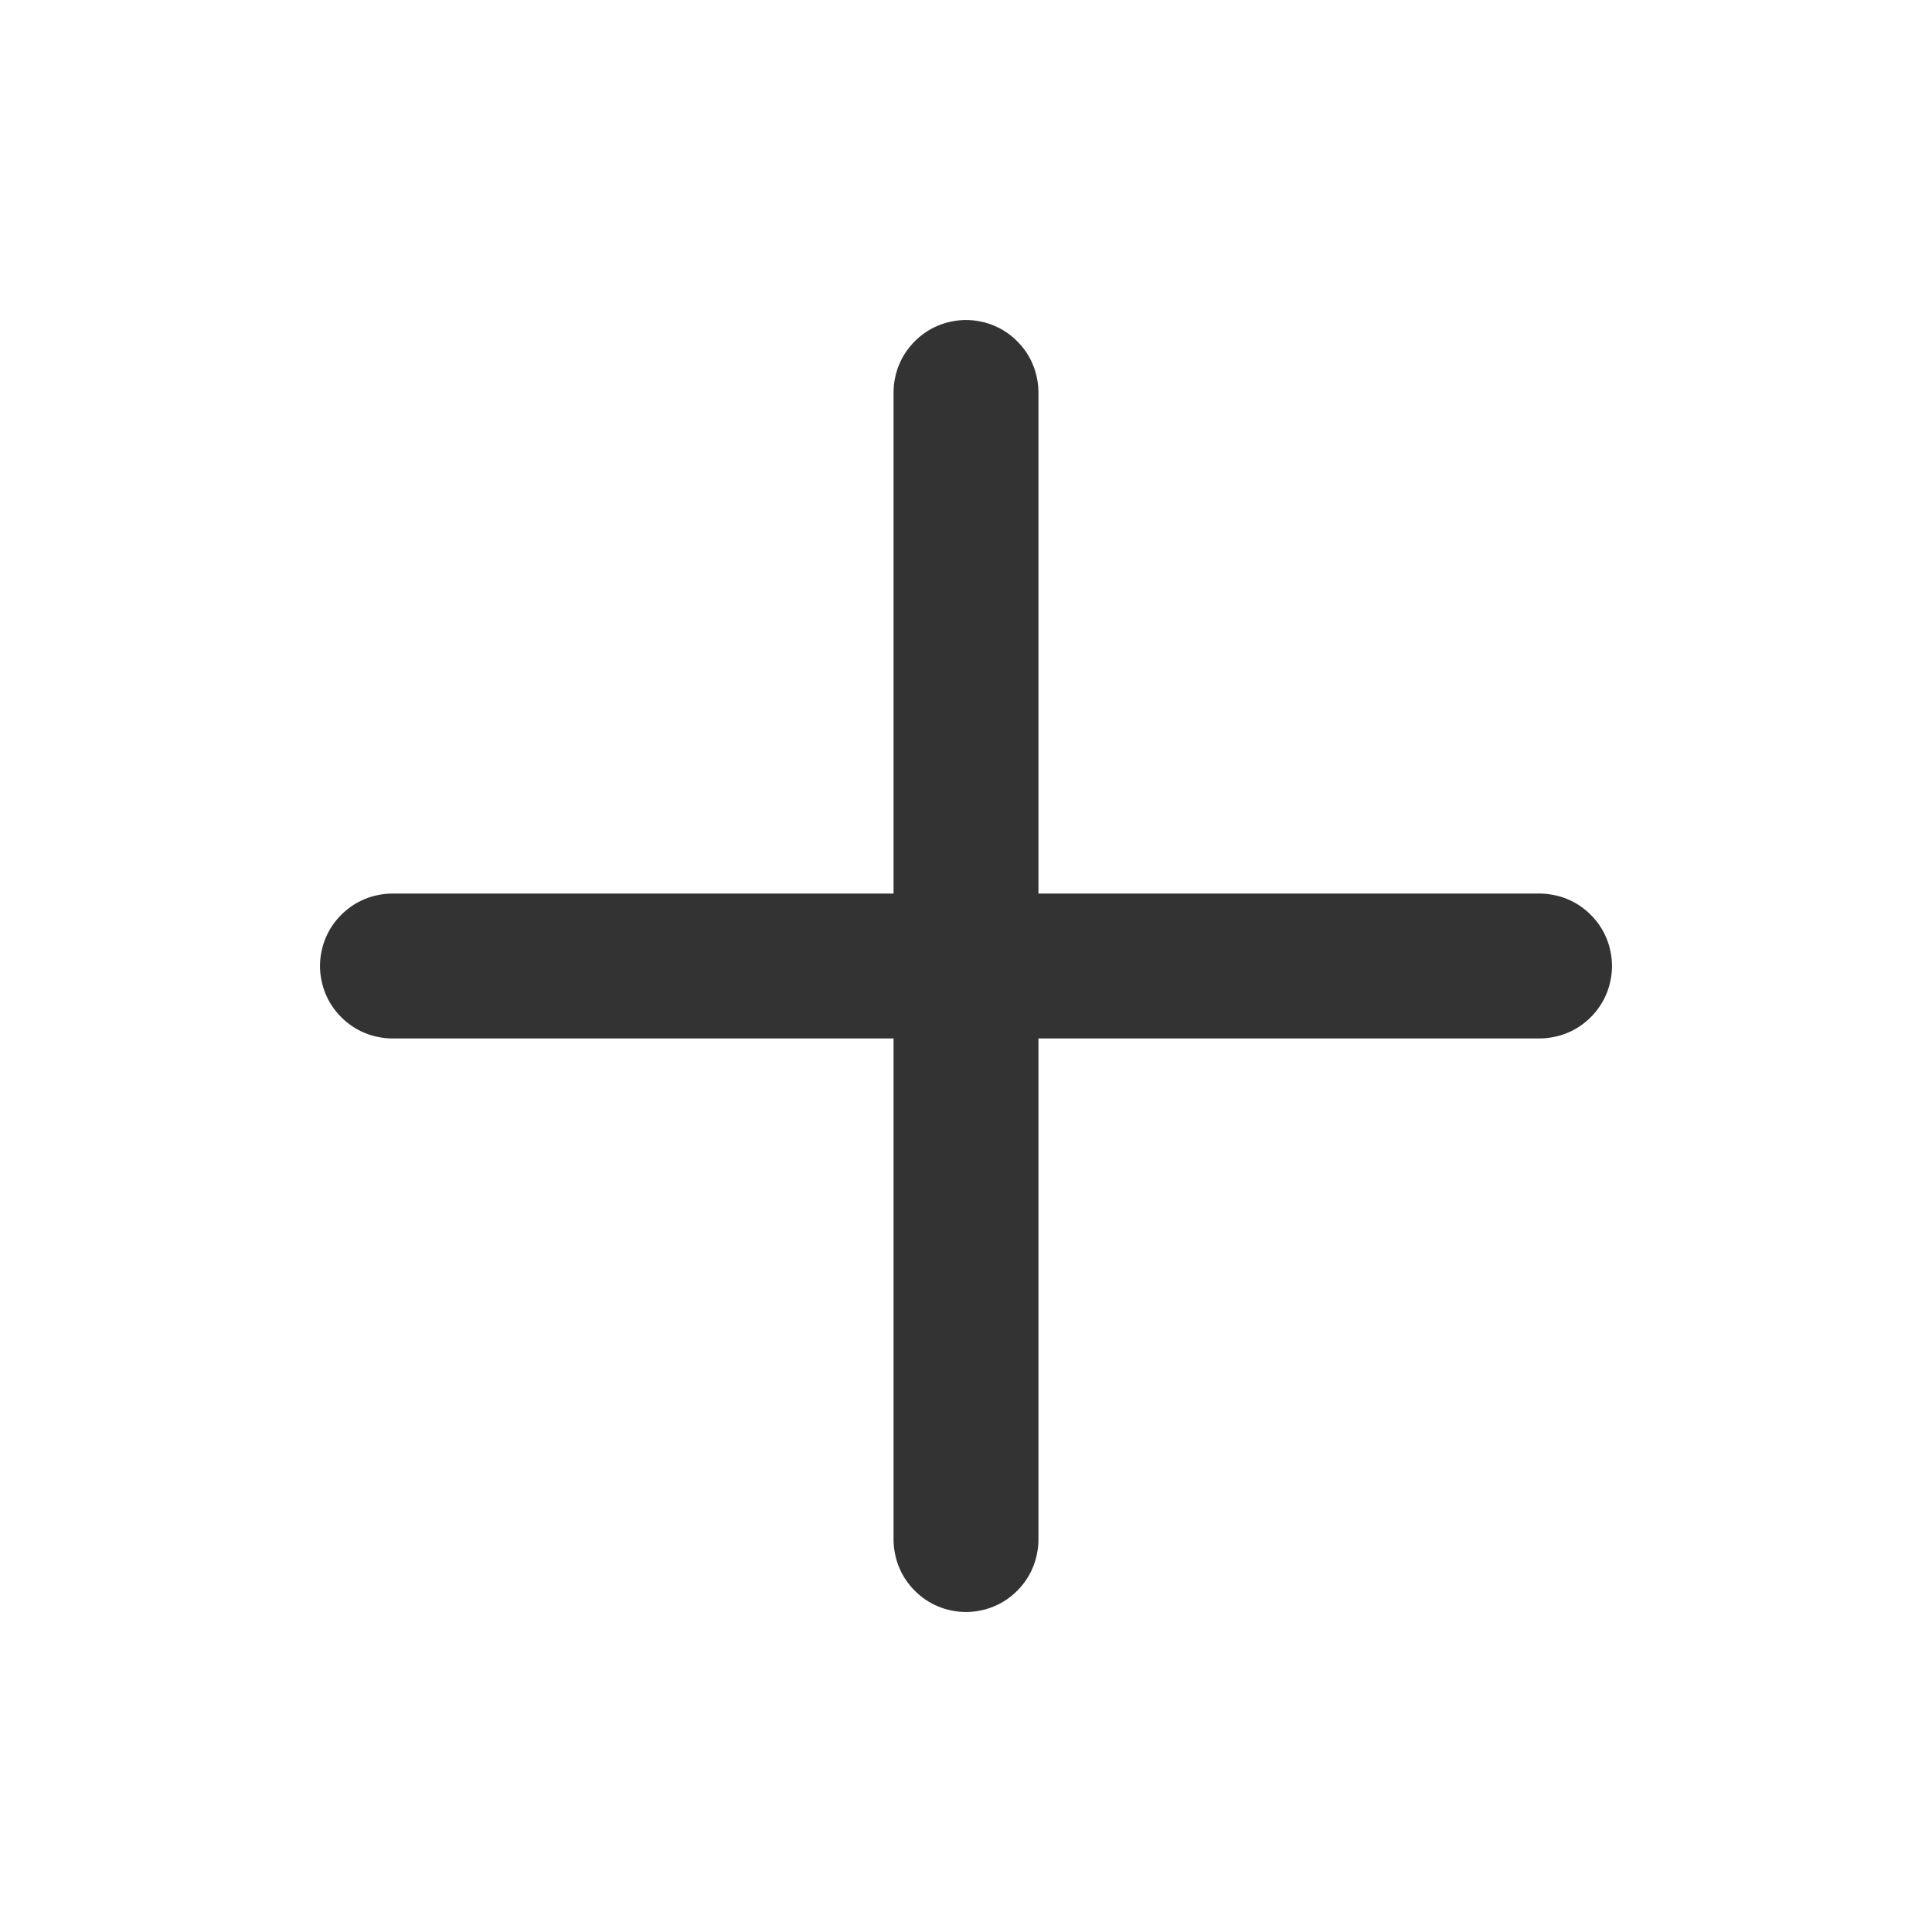
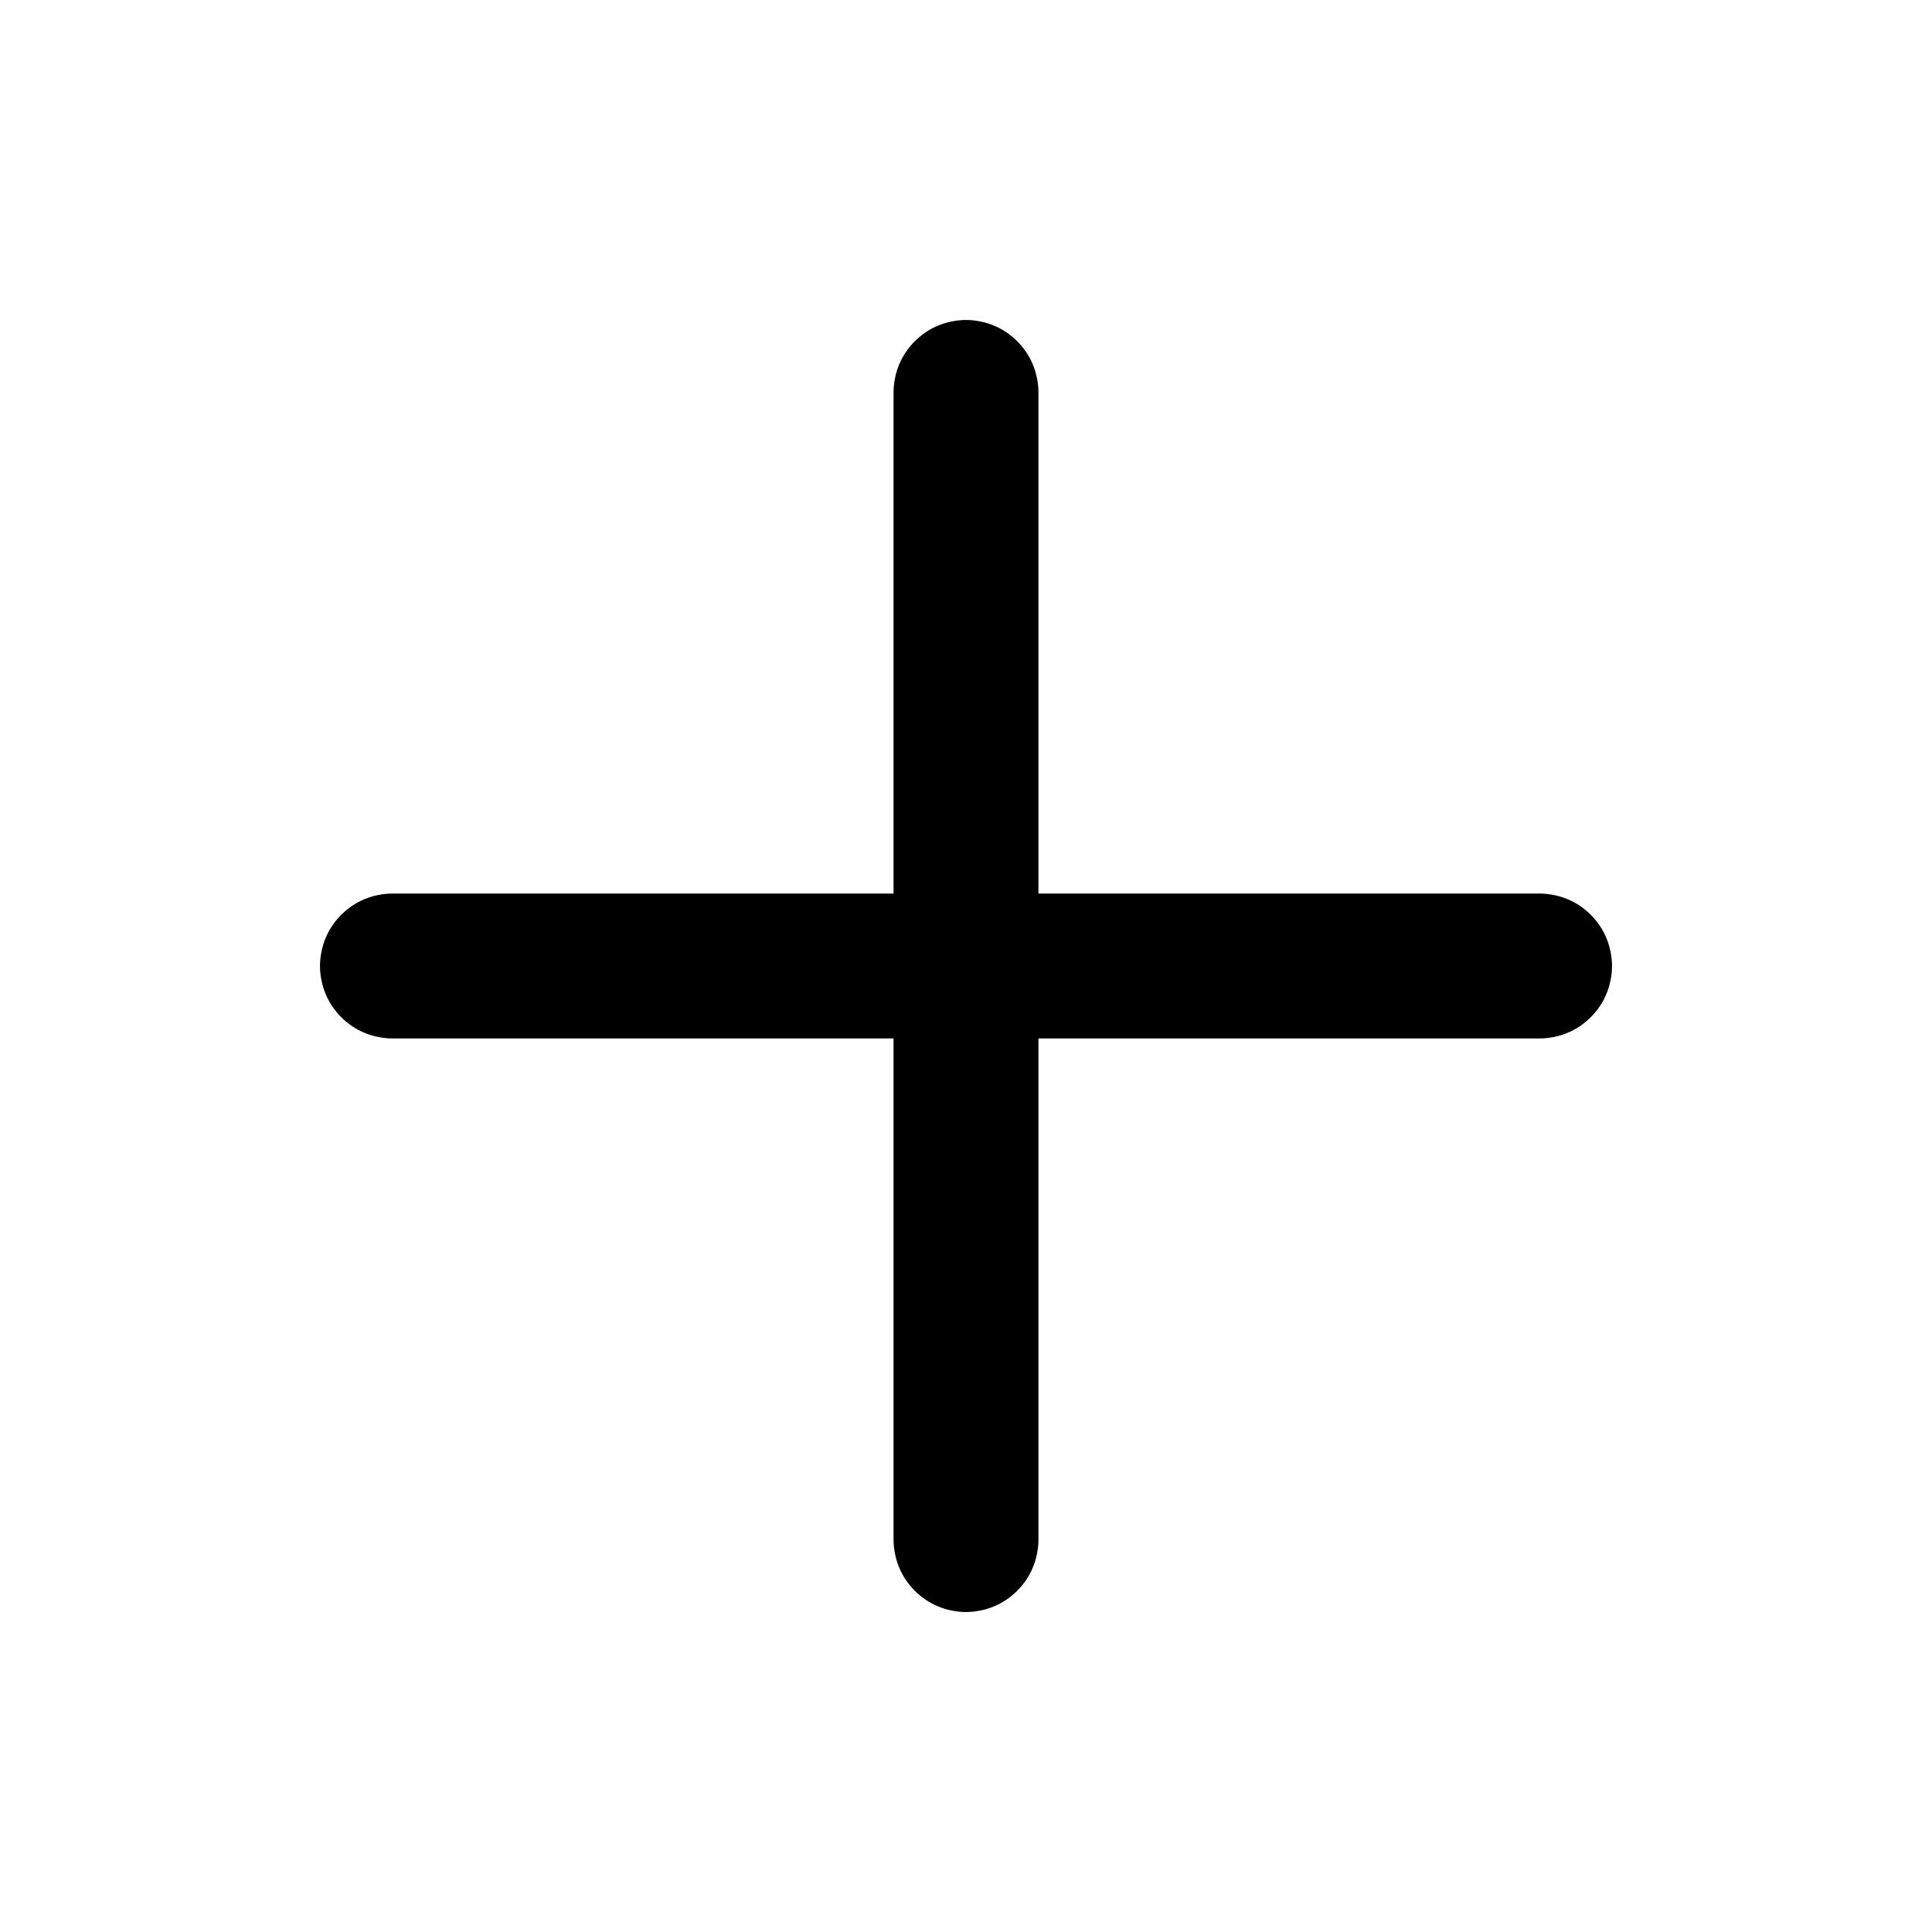
<svg xmlns="http://www.w3.org/2000/svg" fill="none" version="1.1" width="16" height="16" viewBox="0 0 16 16">
  <defs>
    <clipPath id="master_svg0_318_1782">
      <rect x="0" y="0" width="16" height="16" rx="0" />
    </clipPath>
  </defs>
  <g clip-path="url(#master_svg0_318_1782)">
    <g>
-       <path d="M8.6,7.4L8.6,3.25Q8.6,3.191,8.588,3.133Q8.577,3.075,8.554,3.02Q8.532,2.966,8.499,2.917Q8.466,2.868,8.424,2.826Q8.382,2.784,8.333,2.751Q8.284,2.718,8.23,2.696Q8.175,2.673,8.117,2.662Q8.059,2.65,8,2.65Q7.941,2.65,7.883,2.662Q7.825,2.673,7.77,2.696Q7.716,2.718,7.667,2.751Q7.618,2.784,7.576,2.826Q7.534,2.868,7.501,2.917Q7.468,2.966,7.446,3.02Q7.423,3.075,7.412,3.133Q7.4,3.191,7.4,3.25L7.4,7.4L3.25,7.4Q3.191,7.4,3.133,7.412Q3.075,7.423,3.02,7.446Q2.966,7.468,2.917,7.501Q2.868,7.534,2.826,7.576Q2.784,7.618,2.751,7.667Q2.718,7.716,2.696,7.77Q2.673,7.825,2.662,7.883Q2.65,7.941,2.65,8Q2.65,8.059,2.662,8.117Q2.673,8.175,2.696,8.23Q2.718,8.284,2.751,8.333Q2.784,8.382,2.826,8.424Q2.868,8.466,2.917,8.499Q2.966,8.532,3.02,8.554Q3.075,8.577,3.133,8.588Q3.191,8.6,3.25,8.6L7.4,8.6L7.4,12.75Q7.4,12.809,7.412,12.867Q7.423,12.925,7.446,12.98Q7.468,13.034,7.501,13.083Q7.534,13.132,7.576,13.174Q7.618,13.216,7.667,13.249Q7.716,13.282,7.77,13.304Q7.825,13.327,7.883,13.338Q7.941,13.35,8,13.35Q8.059,13.35,8.117,13.338Q8.175,13.327,8.23,13.304Q8.284,13.282,8.333,13.249Q8.382,13.216,8.424,13.174Q8.466,13.132,8.499,13.083Q8.532,13.034,8.554,12.98Q8.577,12.925,8.588,12.867Q8.6,12.809,8.6,12.75L8.6,8.6L12.75,8.6Q12.809,8.6,12.867,8.588Q12.925,8.577,12.98,8.554Q13.034,8.532,13.083,8.499Q13.132,8.466,13.174,8.424Q13.216,8.382,13.249,8.333Q13.282,8.284,13.304,8.23Q13.327,8.175,13.338,8.117Q13.35,8.059,13.35,8Q13.35,7.941,13.338,7.883Q13.327,7.825,13.304,7.77Q13.282,7.716,13.249,7.667Q13.216,7.618,13.174,7.576Q13.132,7.534,13.083,7.501Q13.034,7.468,12.98,7.446Q12.925,7.423,12.867,7.412Q12.809,7.4,12.75,7.4L8.6,7.4Z" fill-rule="evenodd" fill="#333333" fill-opacity="1" />
+       <path d="M8.6,7.4L8.6,3.25Q8.6,3.191,8.588,3.133Q8.577,3.075,8.554,3.02Q8.532,2.966,8.499,2.917Q8.466,2.868,8.424,2.826Q8.382,2.784,8.333,2.751Q8.284,2.718,8.23,2.696Q8.175,2.673,8.117,2.662Q8.059,2.65,8,2.65Q7.941,2.65,7.883,2.662Q7.825,2.673,7.77,2.696Q7.716,2.718,7.667,2.751Q7.618,2.784,7.576,2.826Q7.534,2.868,7.501,2.917Q7.468,2.966,7.446,3.02Q7.423,3.075,7.412,3.133Q7.4,3.191,7.4,3.25L7.4,7.4L3.25,7.4Q3.191,7.4,3.133,7.412Q3.075,7.423,3.02,7.446Q2.966,7.468,2.917,7.501Q2.868,7.534,2.826,7.576Q2.784,7.618,2.751,7.667Q2.718,7.716,2.696,7.77Q2.673,7.825,2.662,7.883Q2.65,7.941,2.65,8Q2.65,8.059,2.662,8.117Q2.673,8.175,2.696,8.23Q2.718,8.284,2.751,8.333Q2.784,8.382,2.826,8.424Q2.868,8.466,2.917,8.499Q2.966,8.532,3.02,8.554Q3.075,8.577,3.133,8.588Q3.191,8.6,3.25,8.6L7.4,8.6L7.4,12.75Q7.4,12.809,7.412,12.867Q7.423,12.925,7.446,12.98Q7.468,13.034,7.501,13.083Q7.534,13.132,7.576,13.174Q7.618,13.216,7.667,13.249Q7.716,13.282,7.77,13.304Q7.825,13.327,7.883,13.338Q7.941,13.35,8,13.35Q8.059,13.35,8.117,13.338Q8.175,13.327,8.23,13.304Q8.284,13.282,8.333,13.249Q8.382,13.216,8.424,13.174Q8.466,13.132,8.499,13.083Q8.532,13.034,8.554,12.98Q8.577,12.925,8.588,12.867Q8.6,12.809,8.6,12.75L8.6,8.6L12.75,8.6Q12.809,8.6,12.867,8.588Q12.925,8.577,12.98,8.554Q13.034,8.532,13.083,8.499Q13.132,8.466,13.174,8.424Q13.216,8.382,13.249,8.333Q13.282,8.284,13.304,8.23Q13.327,8.175,13.338,8.117Q13.35,8.059,13.35,8Q13.35,7.941,13.338,7.883Q13.327,7.825,13.304,7.77Q13.282,7.716,13.249,7.667Q13.216,7.618,13.174,7.576Q13.132,7.534,13.083,7.501Q13.034,7.468,12.98,7.446Q12.925,7.423,12.867,7.412Q12.809,7.4,12.75,7.4L8.6,7.4Z" fill-rule="evenodd" fill="currentColor" fill-opacity="1" />
    </g>
  </g>
</svg>
